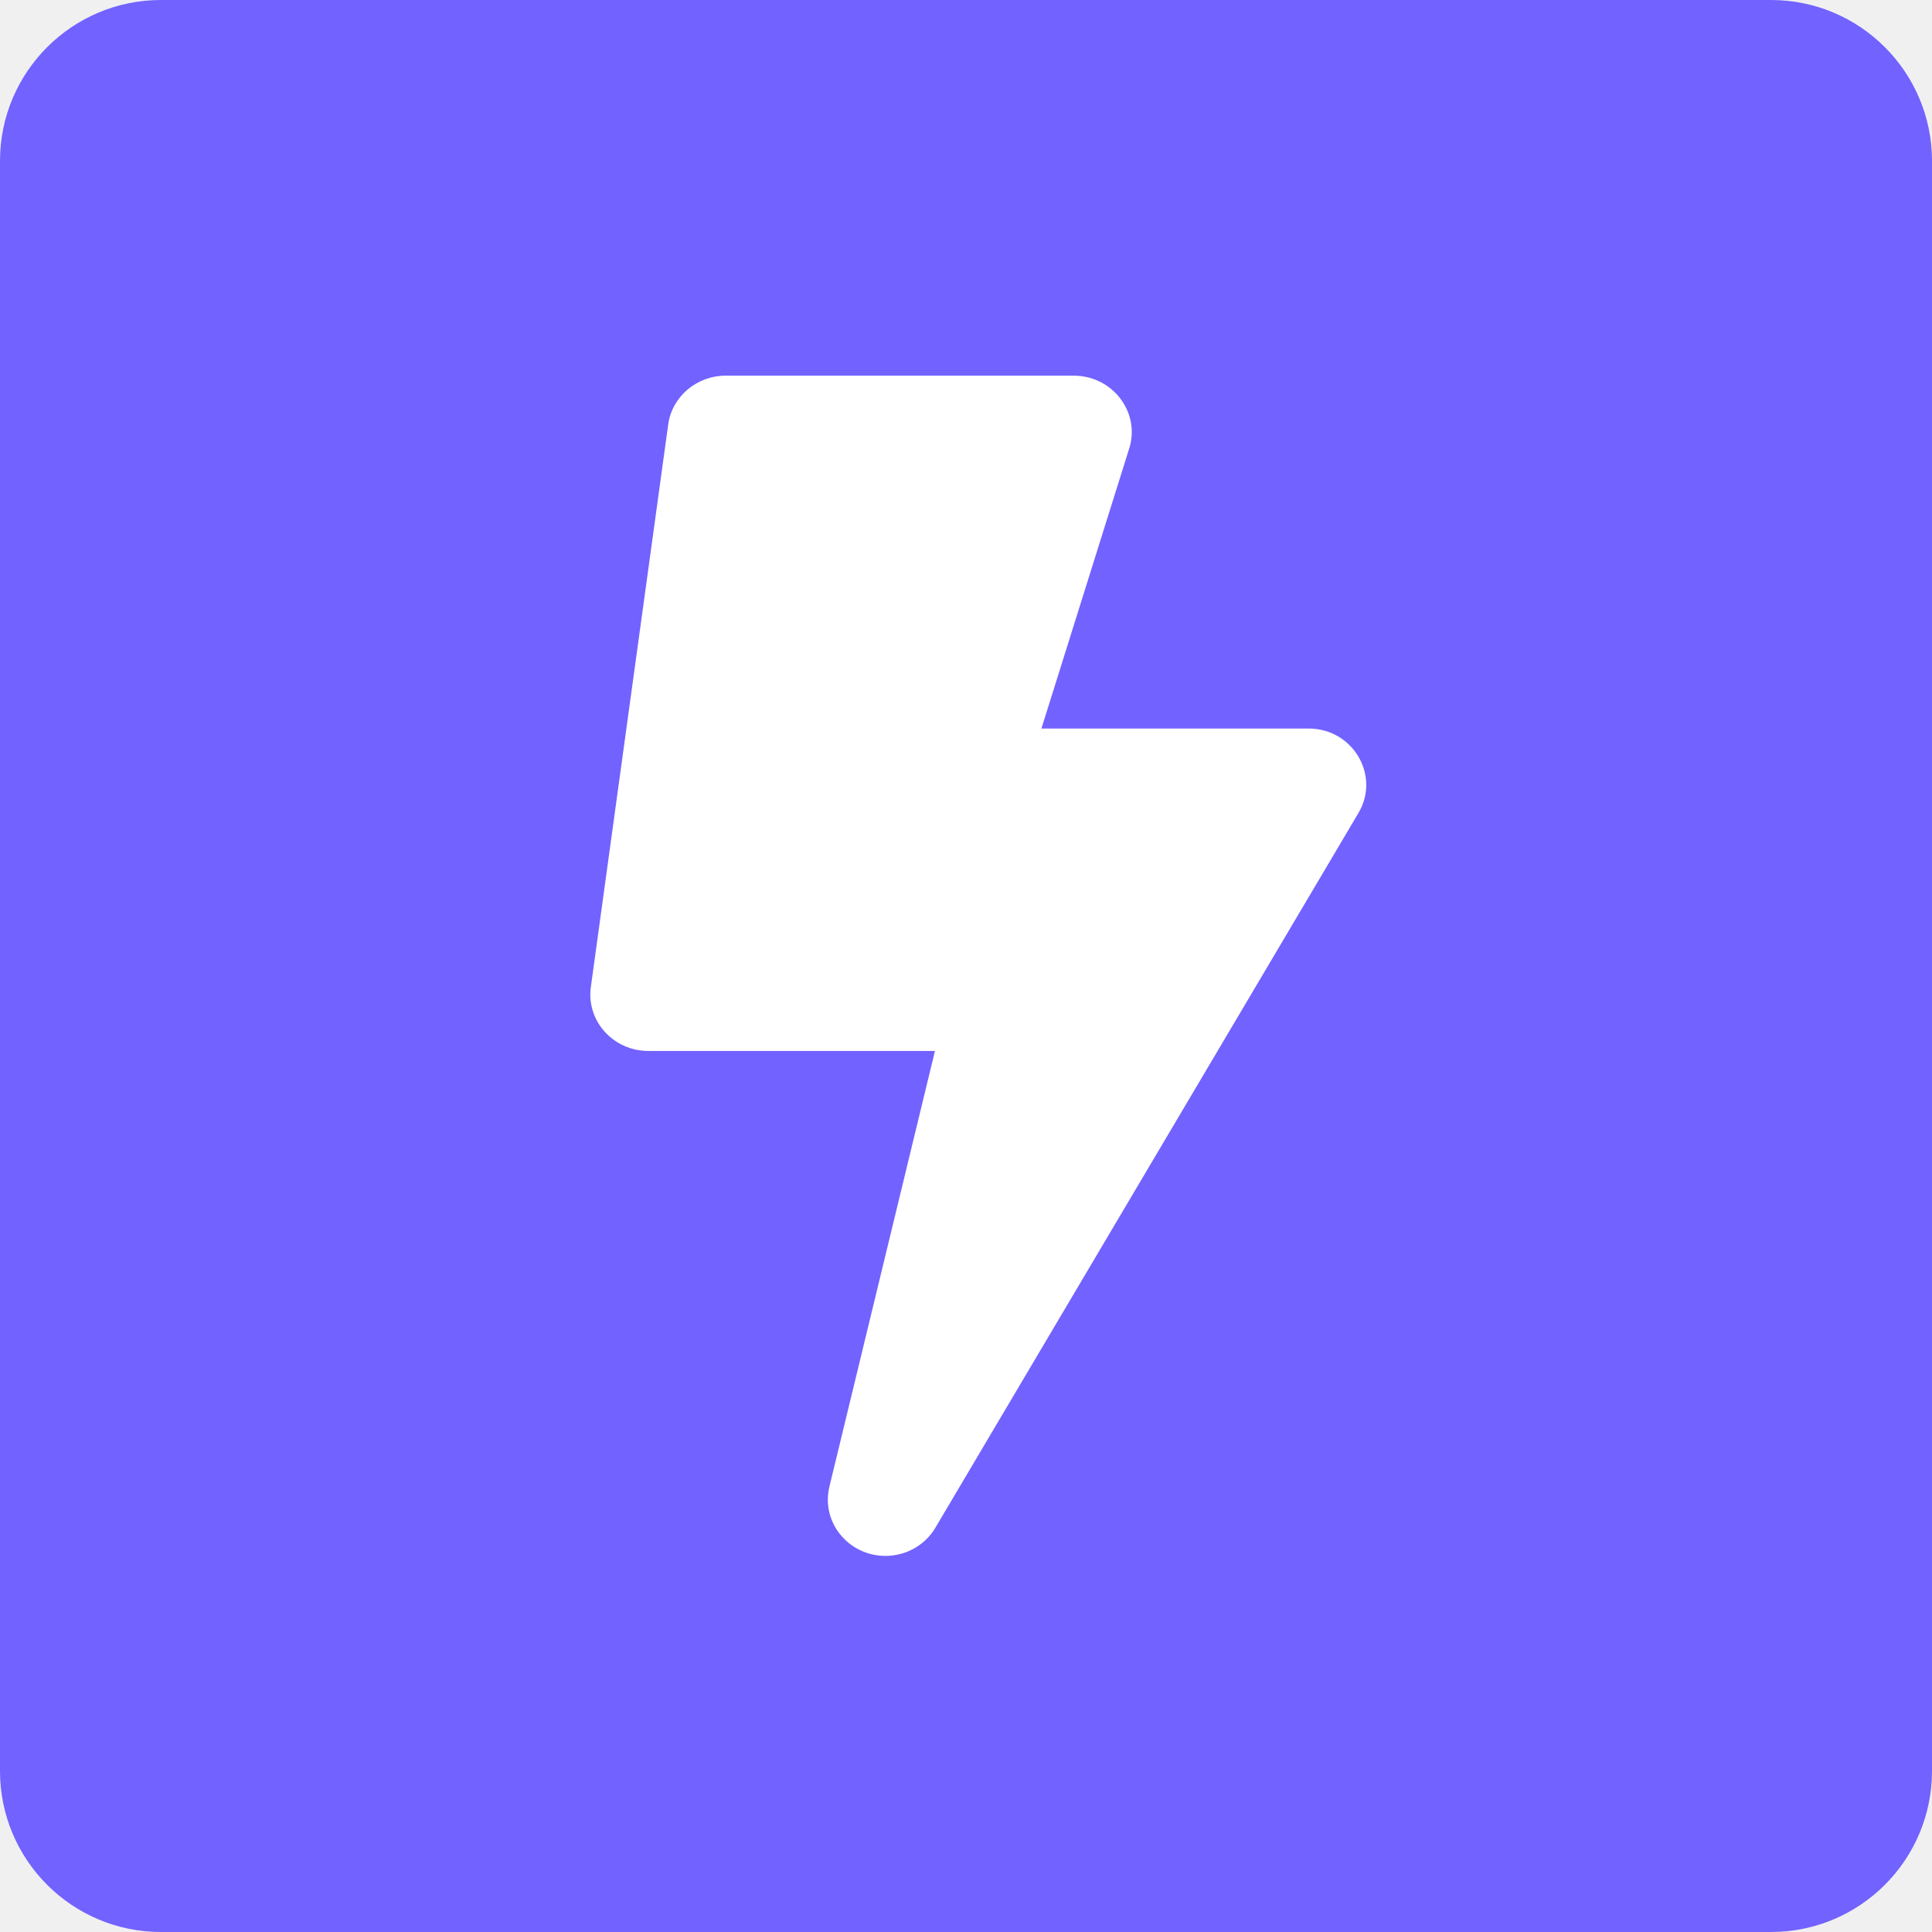
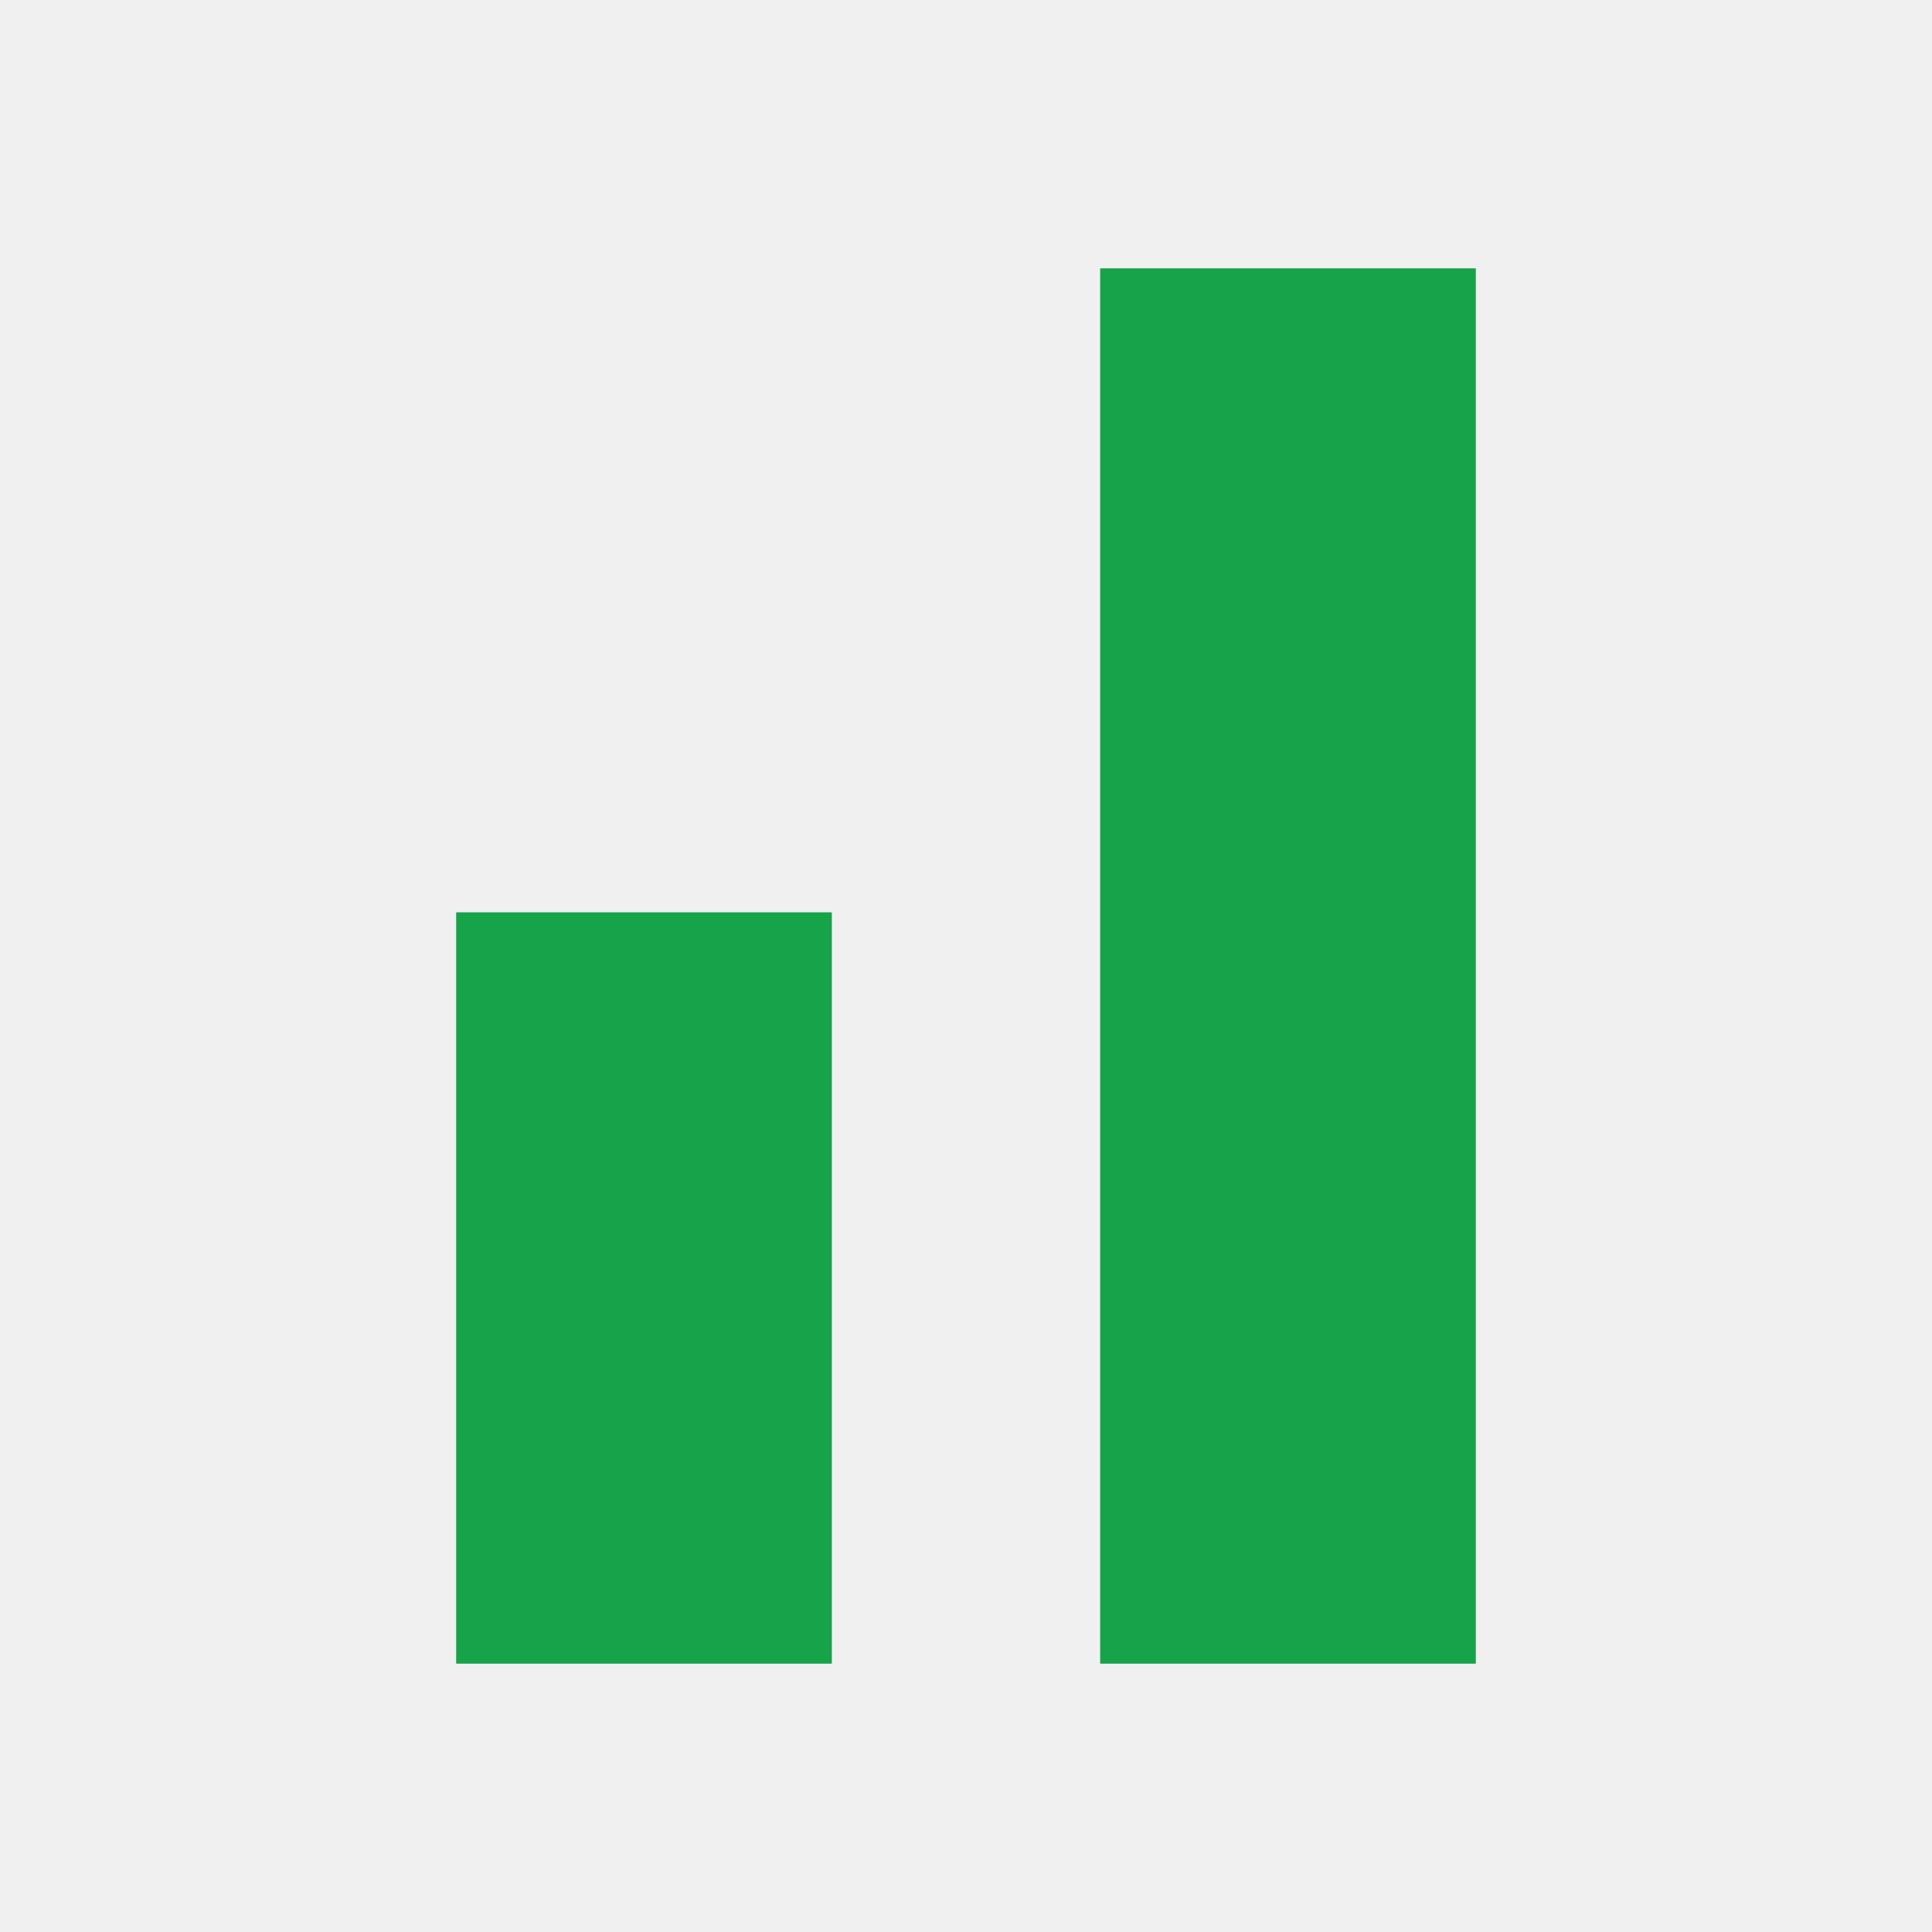
<svg xmlns="http://www.w3.org/2000/svg" width="36" height="36" viewBox="0 0 36 36" fill="none">
-   <rect width="36" height="36" rx="3" fill="#7262FF" />
-   <path d="M19.356 13.575H24.384C25.212 13.575 25.727 14.455 25.311 15.152L17.43 28.466C17.233 28.799 16.875 28.992 16.498 28.992C15.813 28.992 15.294 28.366 15.455 27.7L17.519 19.181L19.356 13.575Z" fill="white" />
-   <path d="M21.053 8.319L19.275 13.991L17.427 19.583H12.081C11.428 19.583 10.924 19.024 11.009 18.395L12.451 7.909C12.523 7.389 12.982 7 13.523 7H20.008C20.715 7 21.233 7.655 21.053 8.319Z" fill="white" />
+   <rect x="8.5" y="17" width="7" height="14" fill="#16A34A" />
+   <rect x="20.5" y="5" width="7" height="26" fill="#16A34A" />
</svg>
